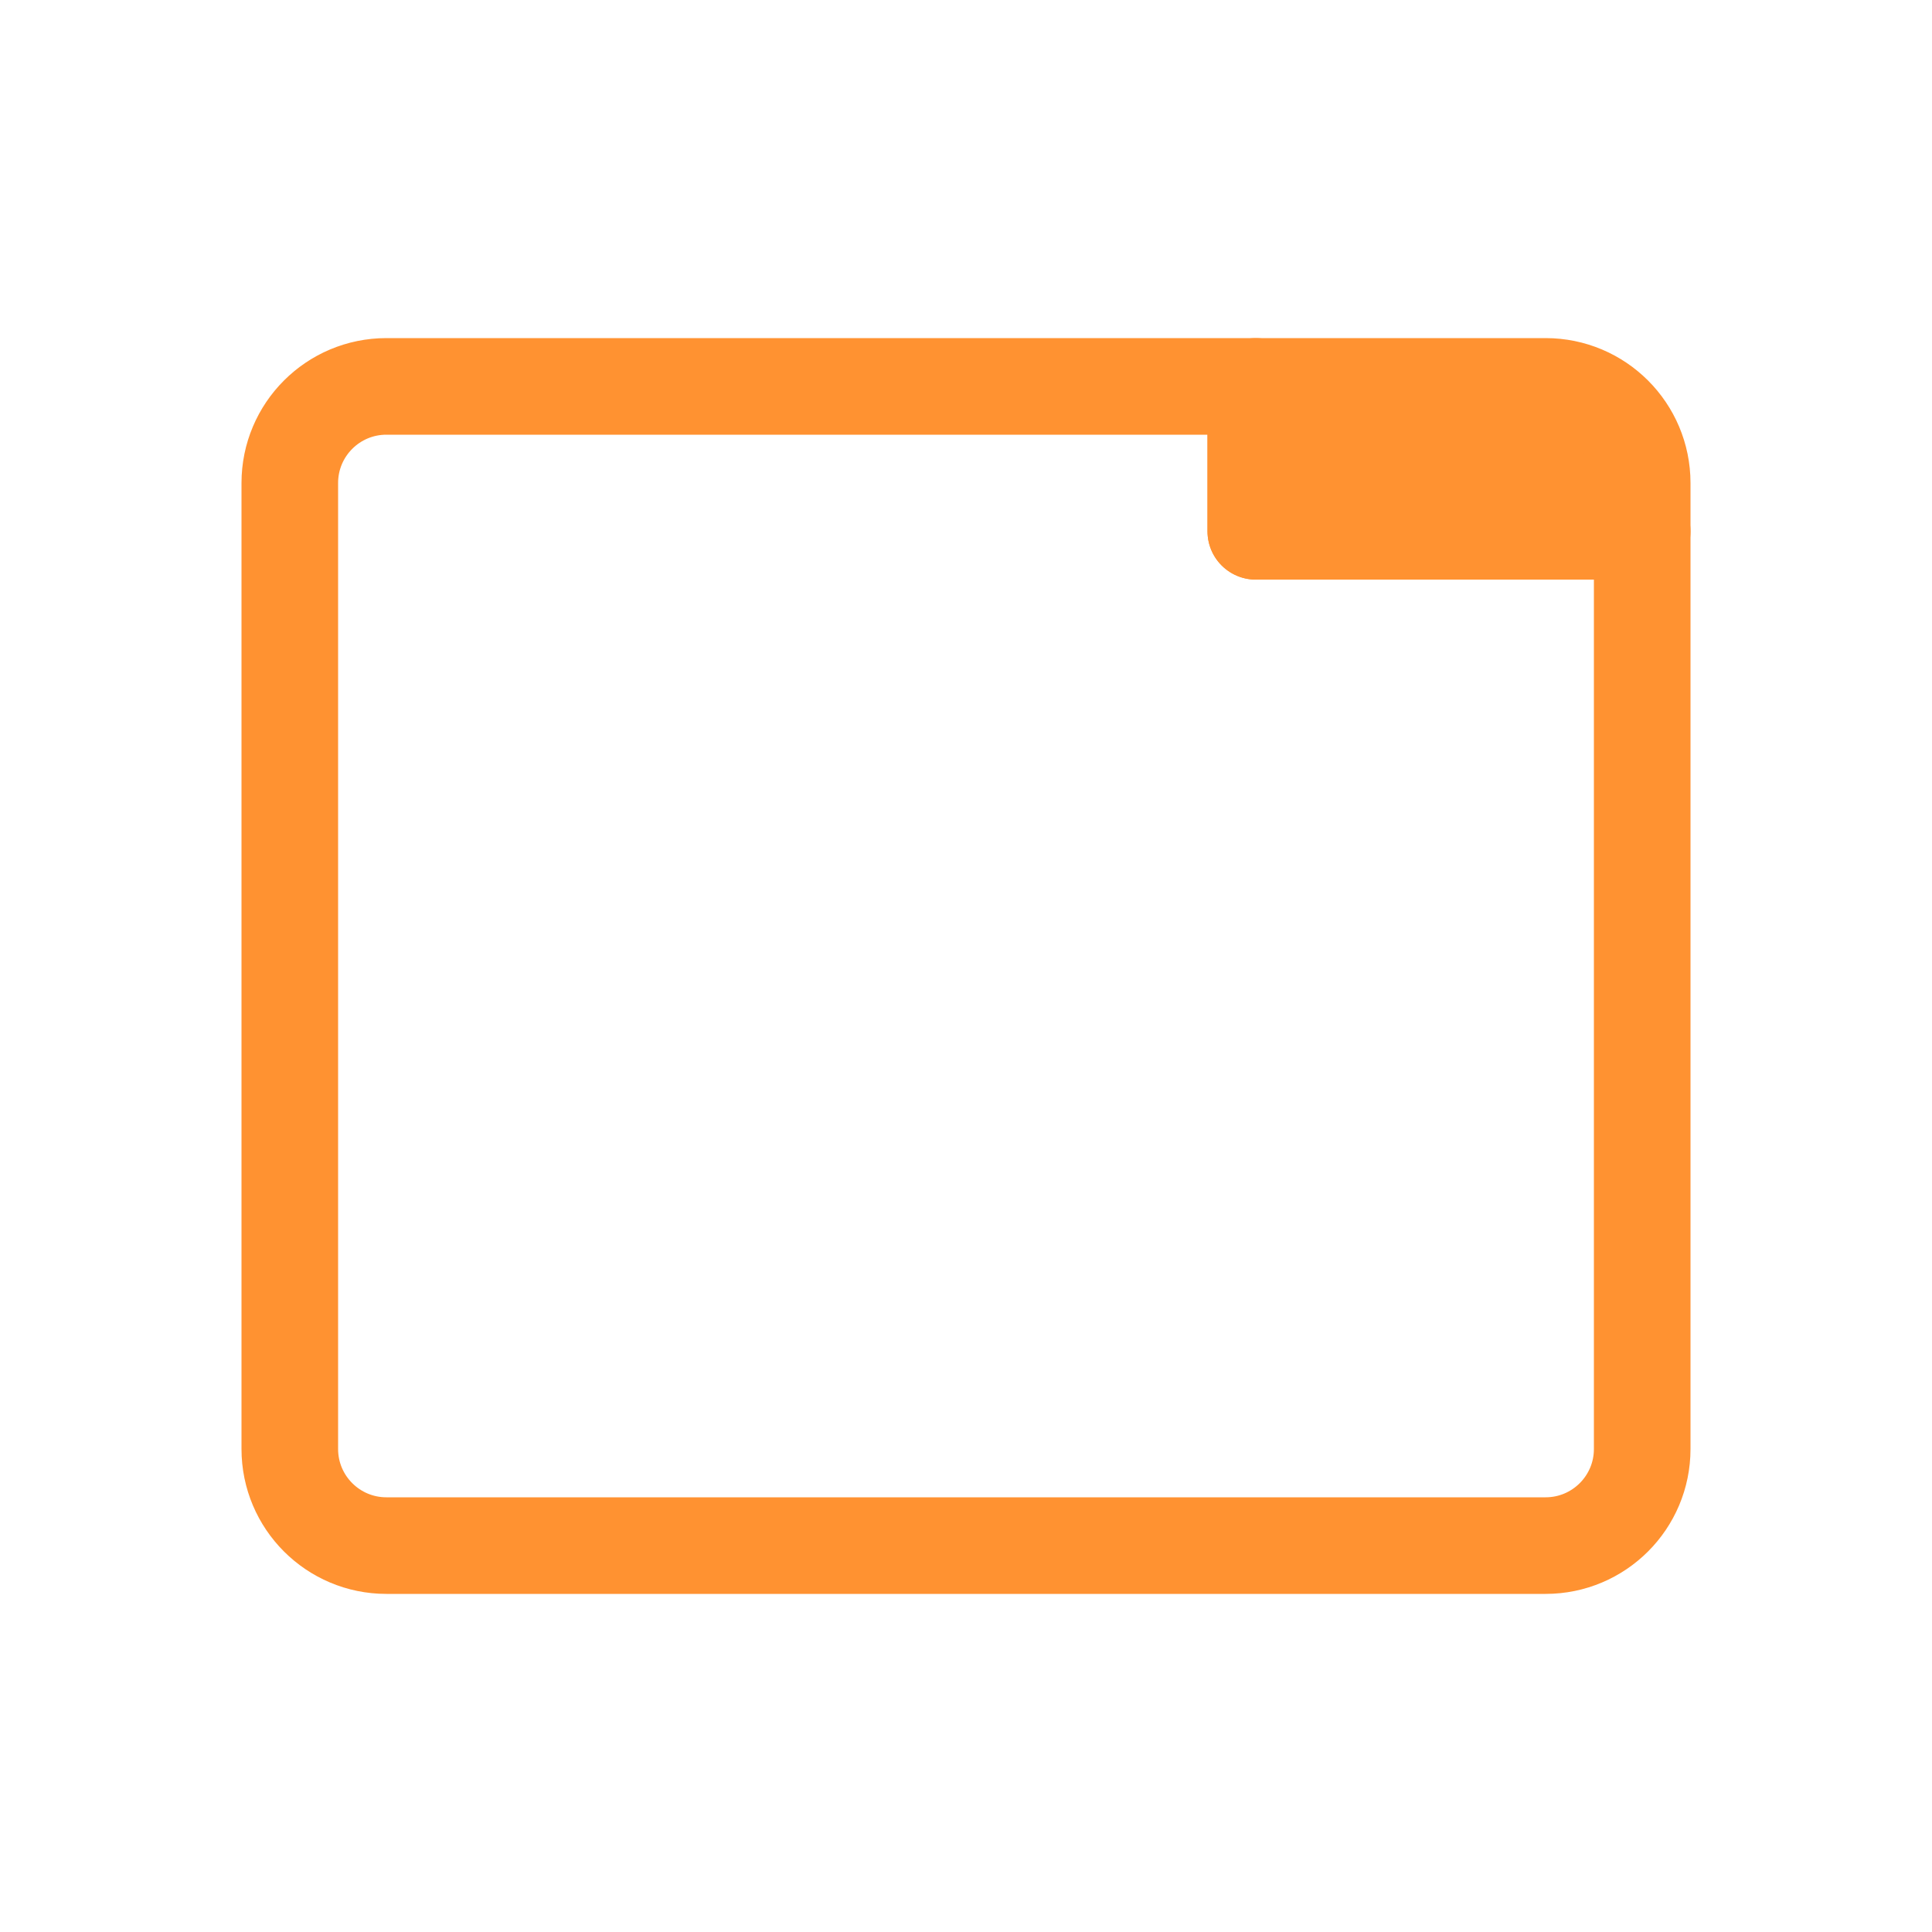
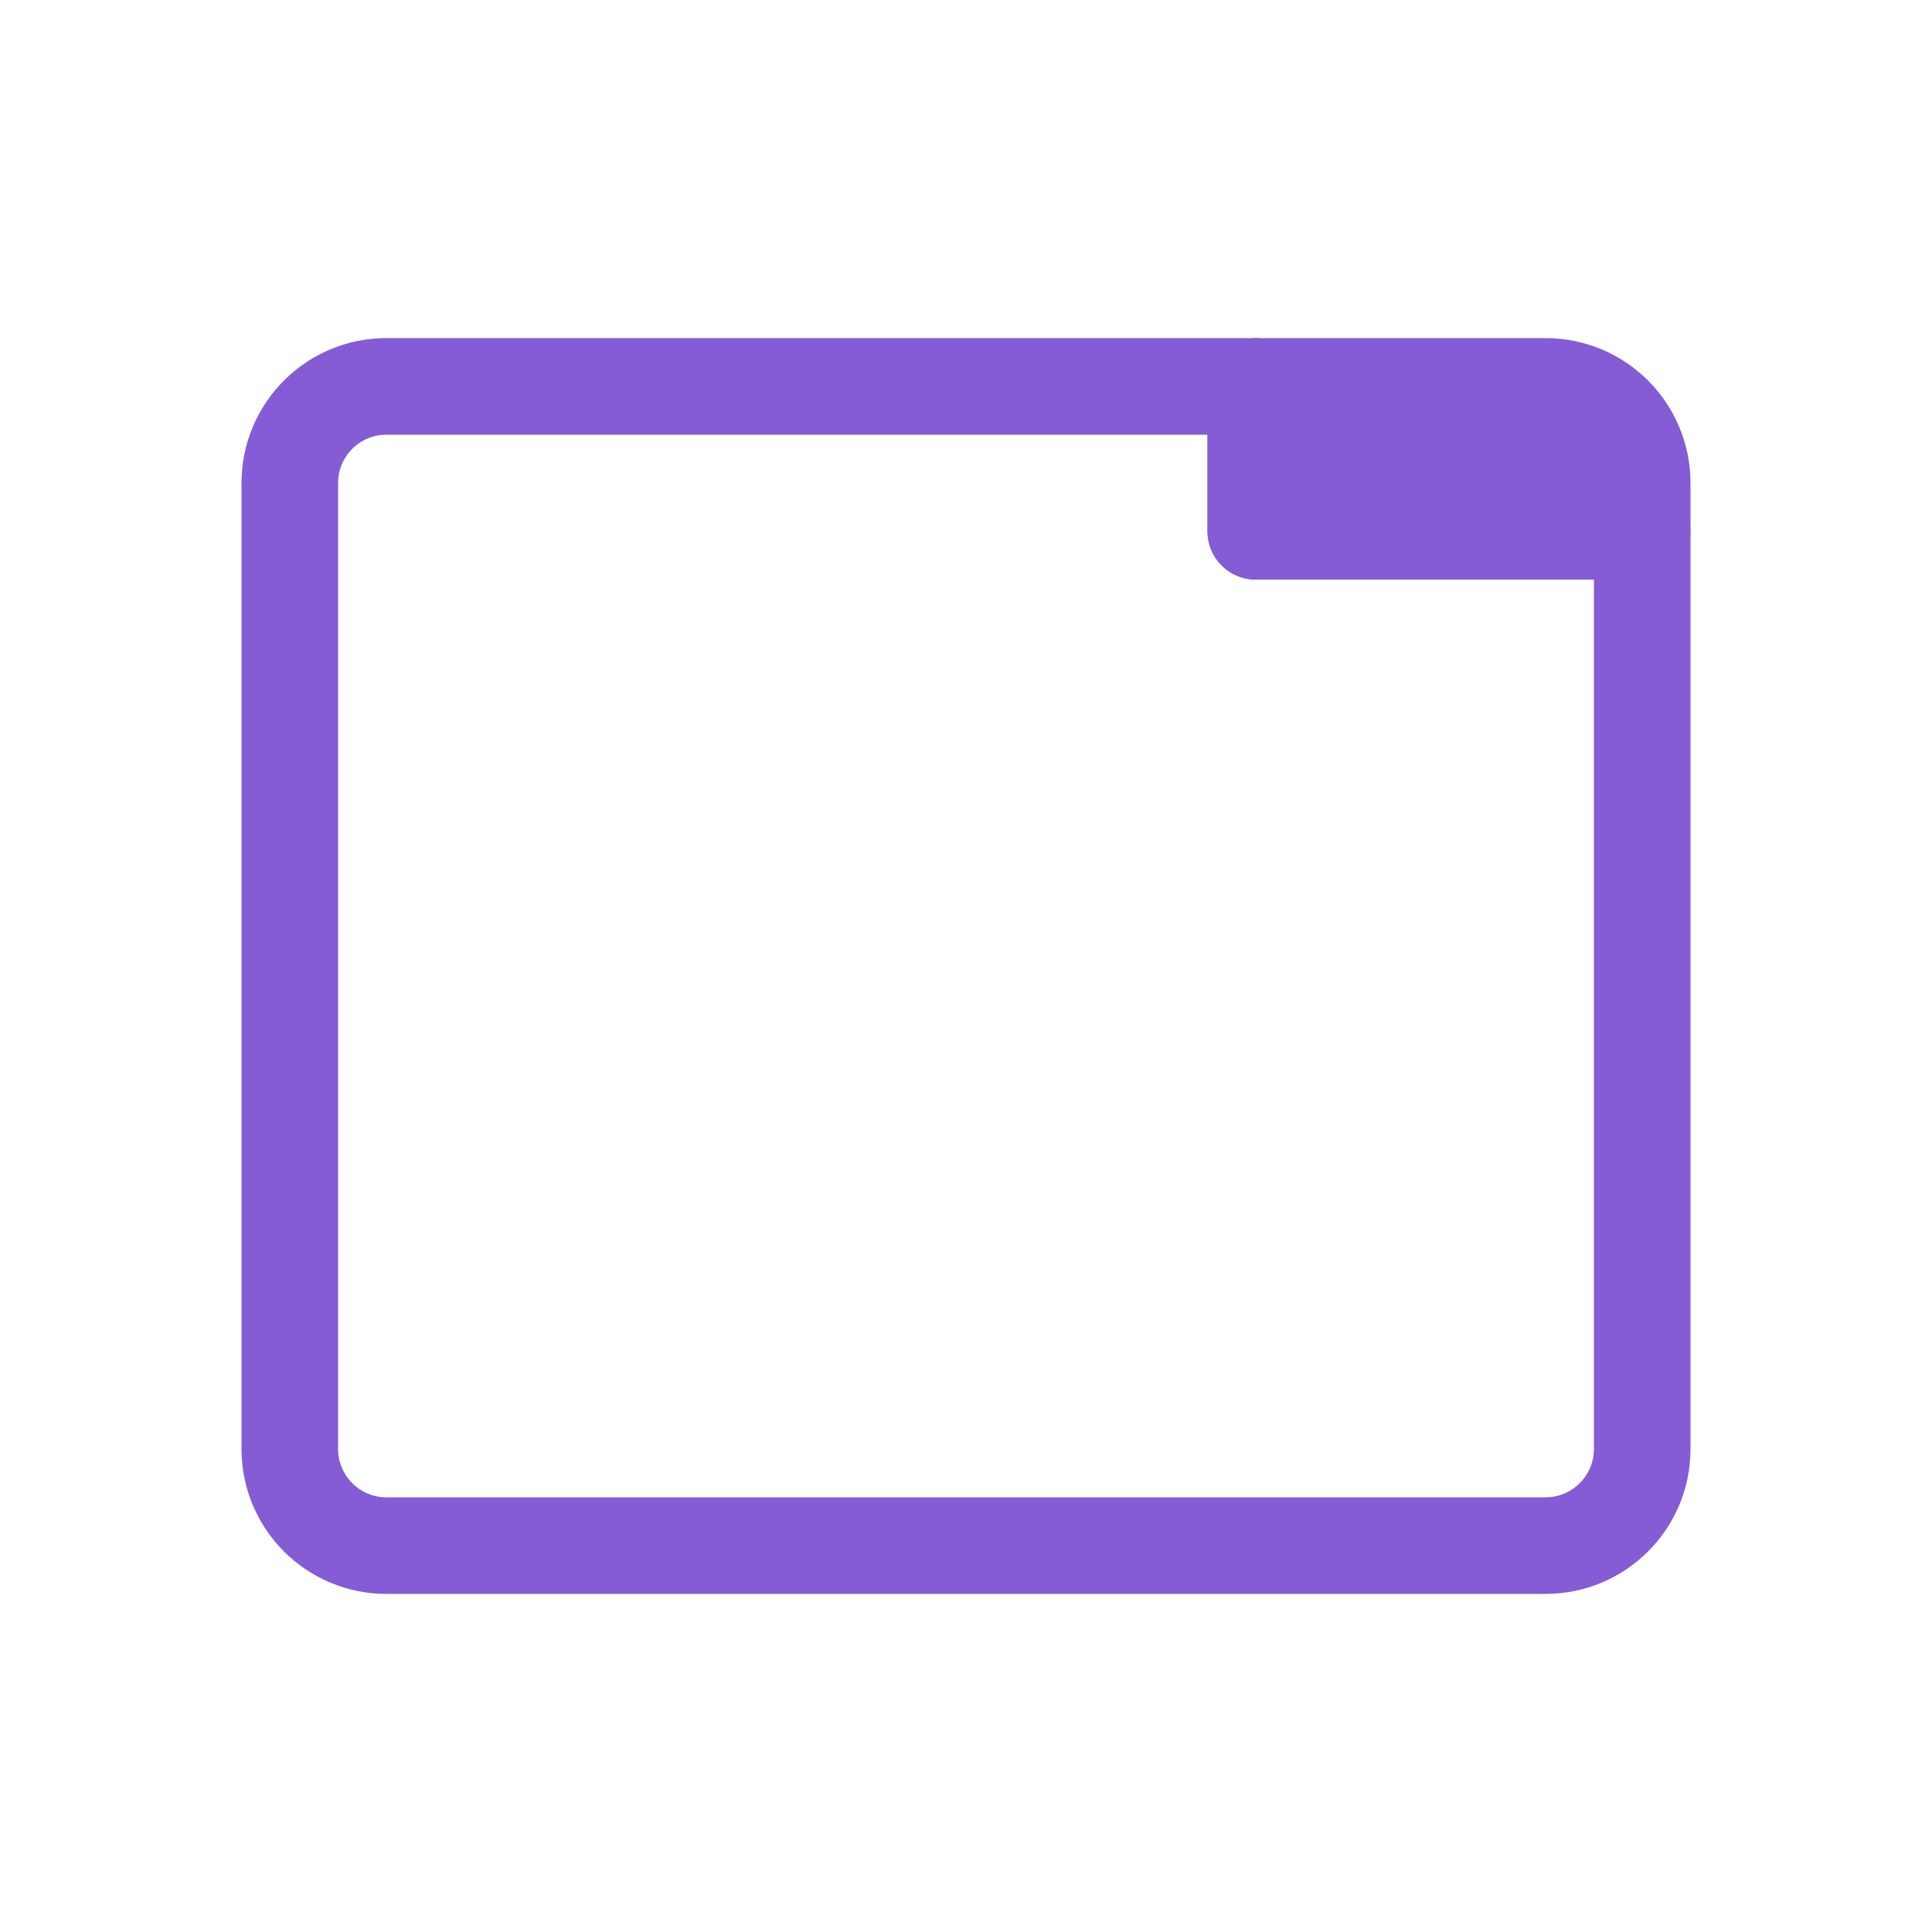
<svg xmlns="http://www.w3.org/2000/svg" width="20" height="20">
-   <g stroke="#ff9231" fill="none" fill-rule="evenodd" stroke-linecap="round" stroke-linejoin="round">
+   <g stroke="#855cd6" fill="none" fill-rule="evenodd" stroke-linecap="round" stroke-linejoin="round">
    <path d="M4 4a1 1 0 0 0-1 1v10a1 1 0 0 0 1 1h12a1 1 0 0 0 1-1V5.5h-4V4Z" />
-     <path d="M13 4h3a1 1 0 0 1 1 1v.5h-4z" fill="#ff9231" />
+     <path d="M13 4h3a1 1 0 0 1 1 1v.5h-4z" fill="#855cd6" />
  </g>
</svg>
